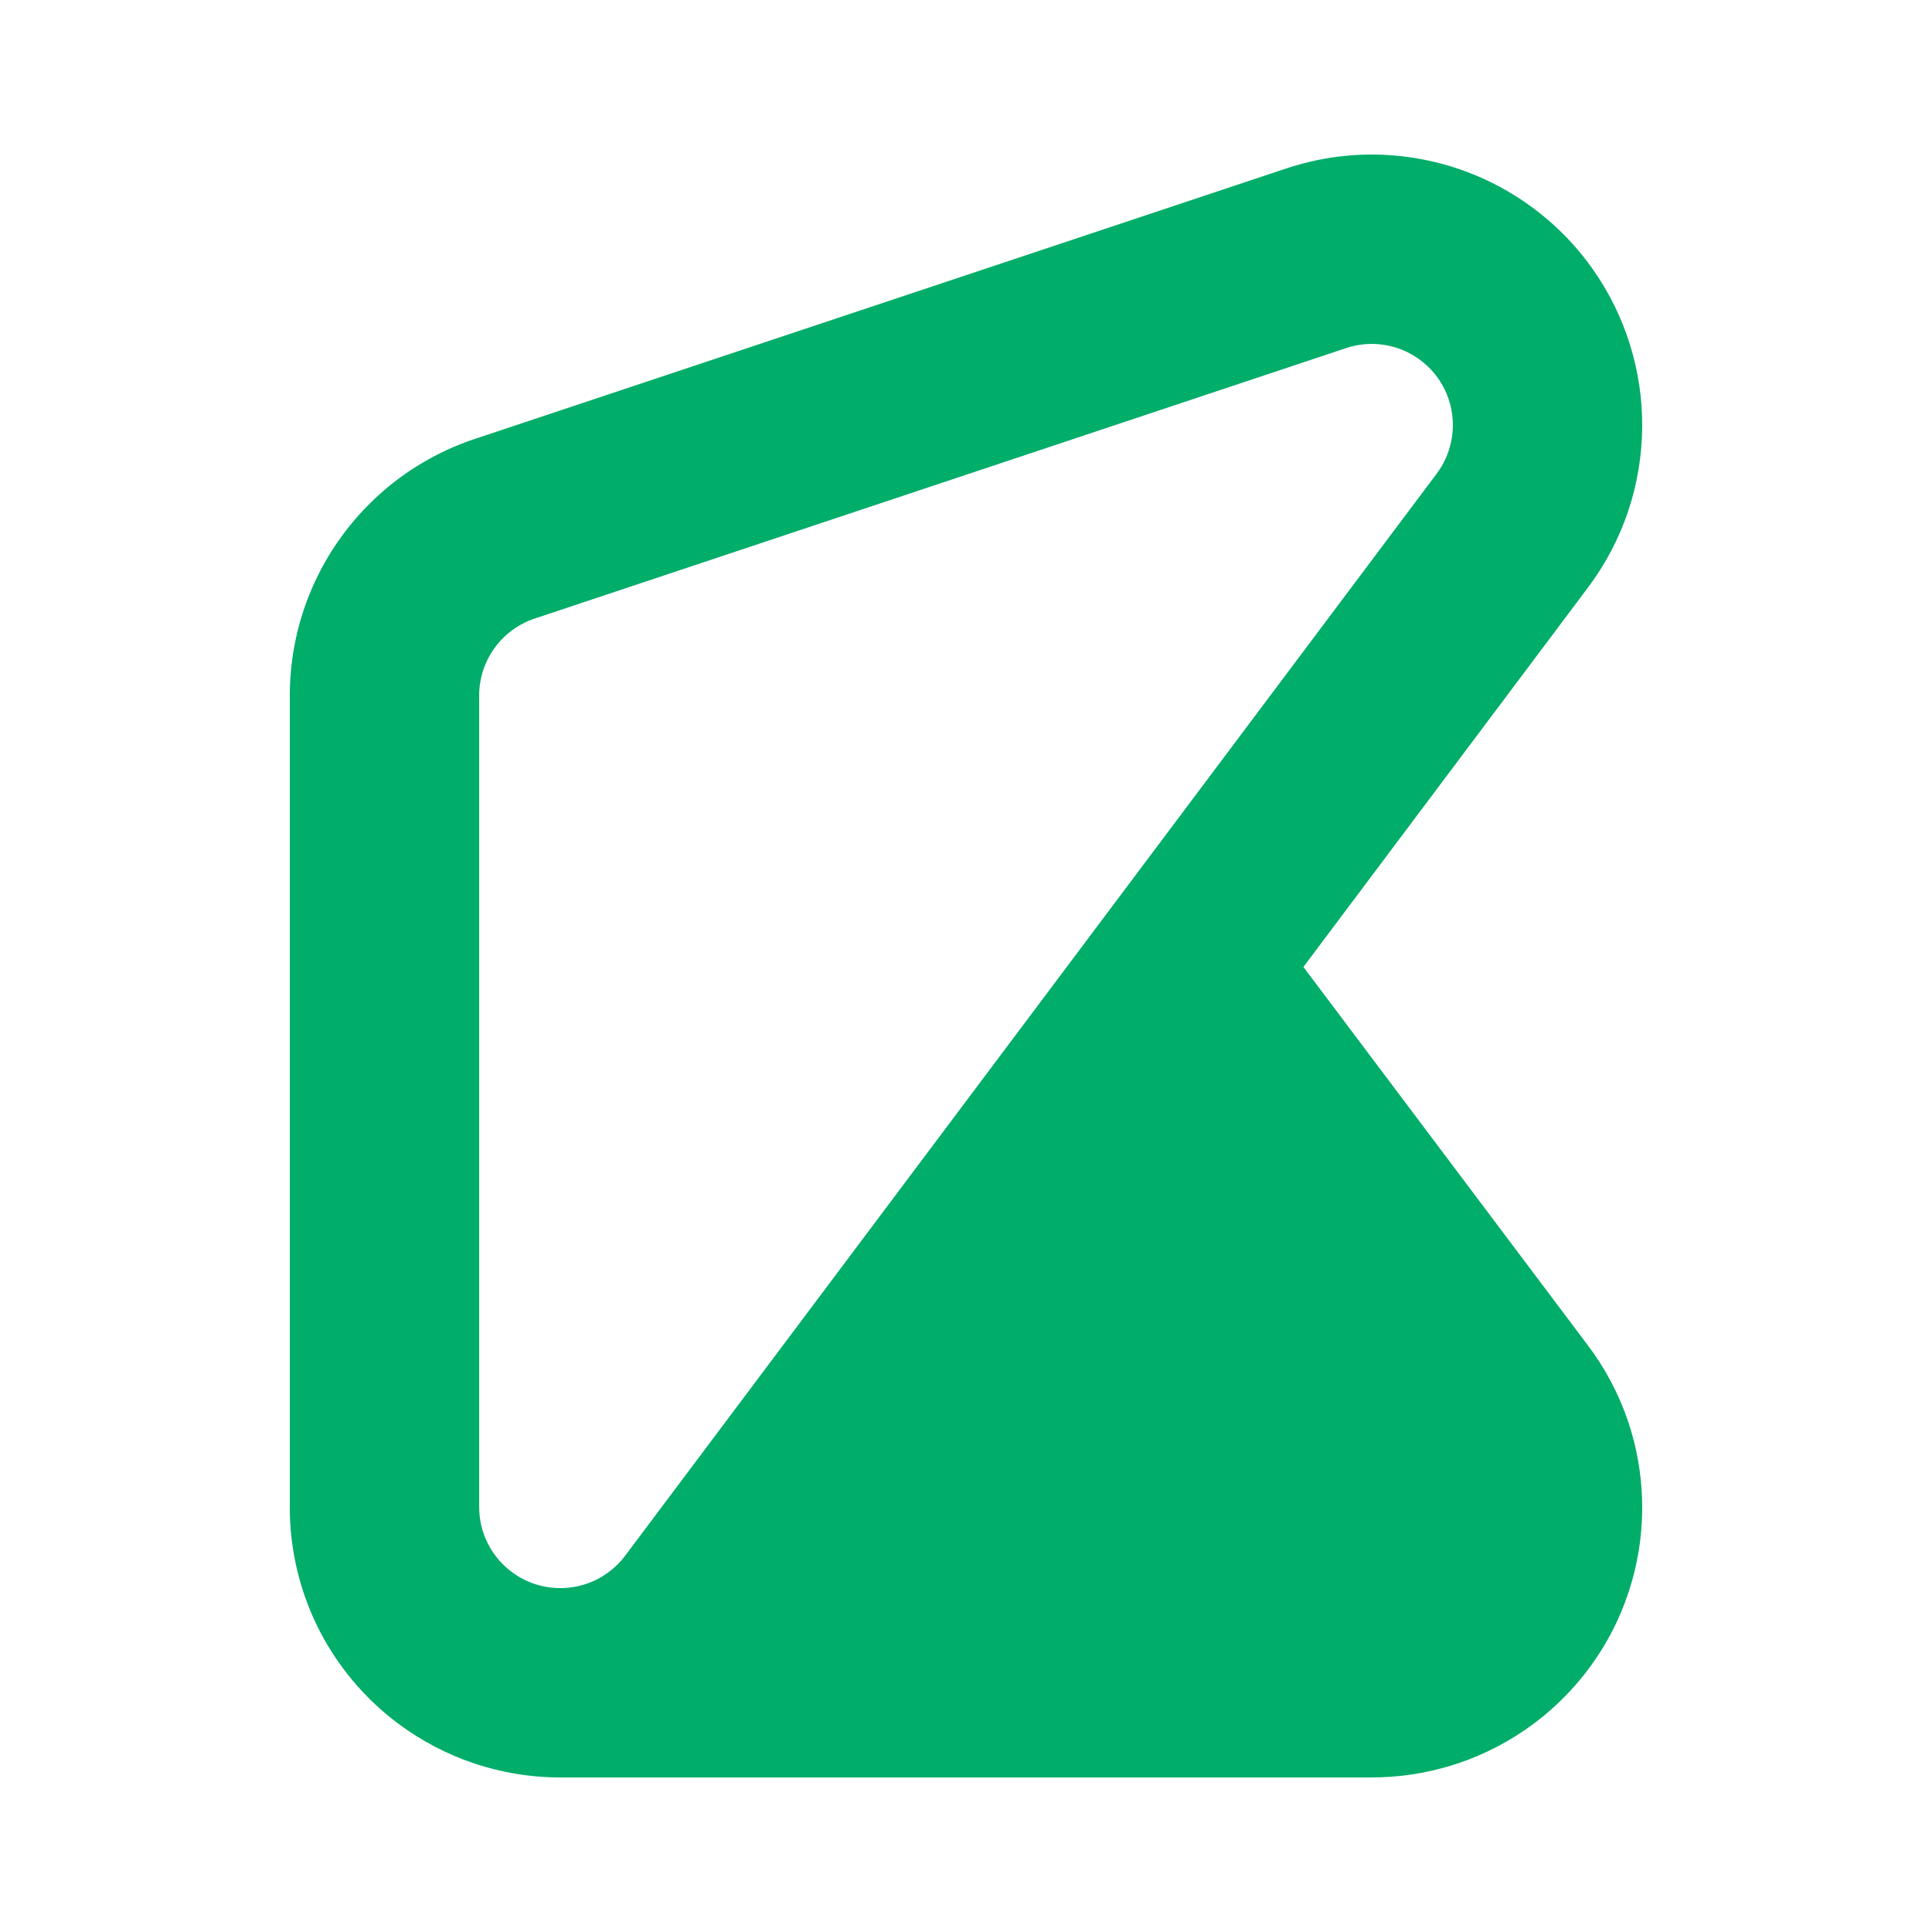
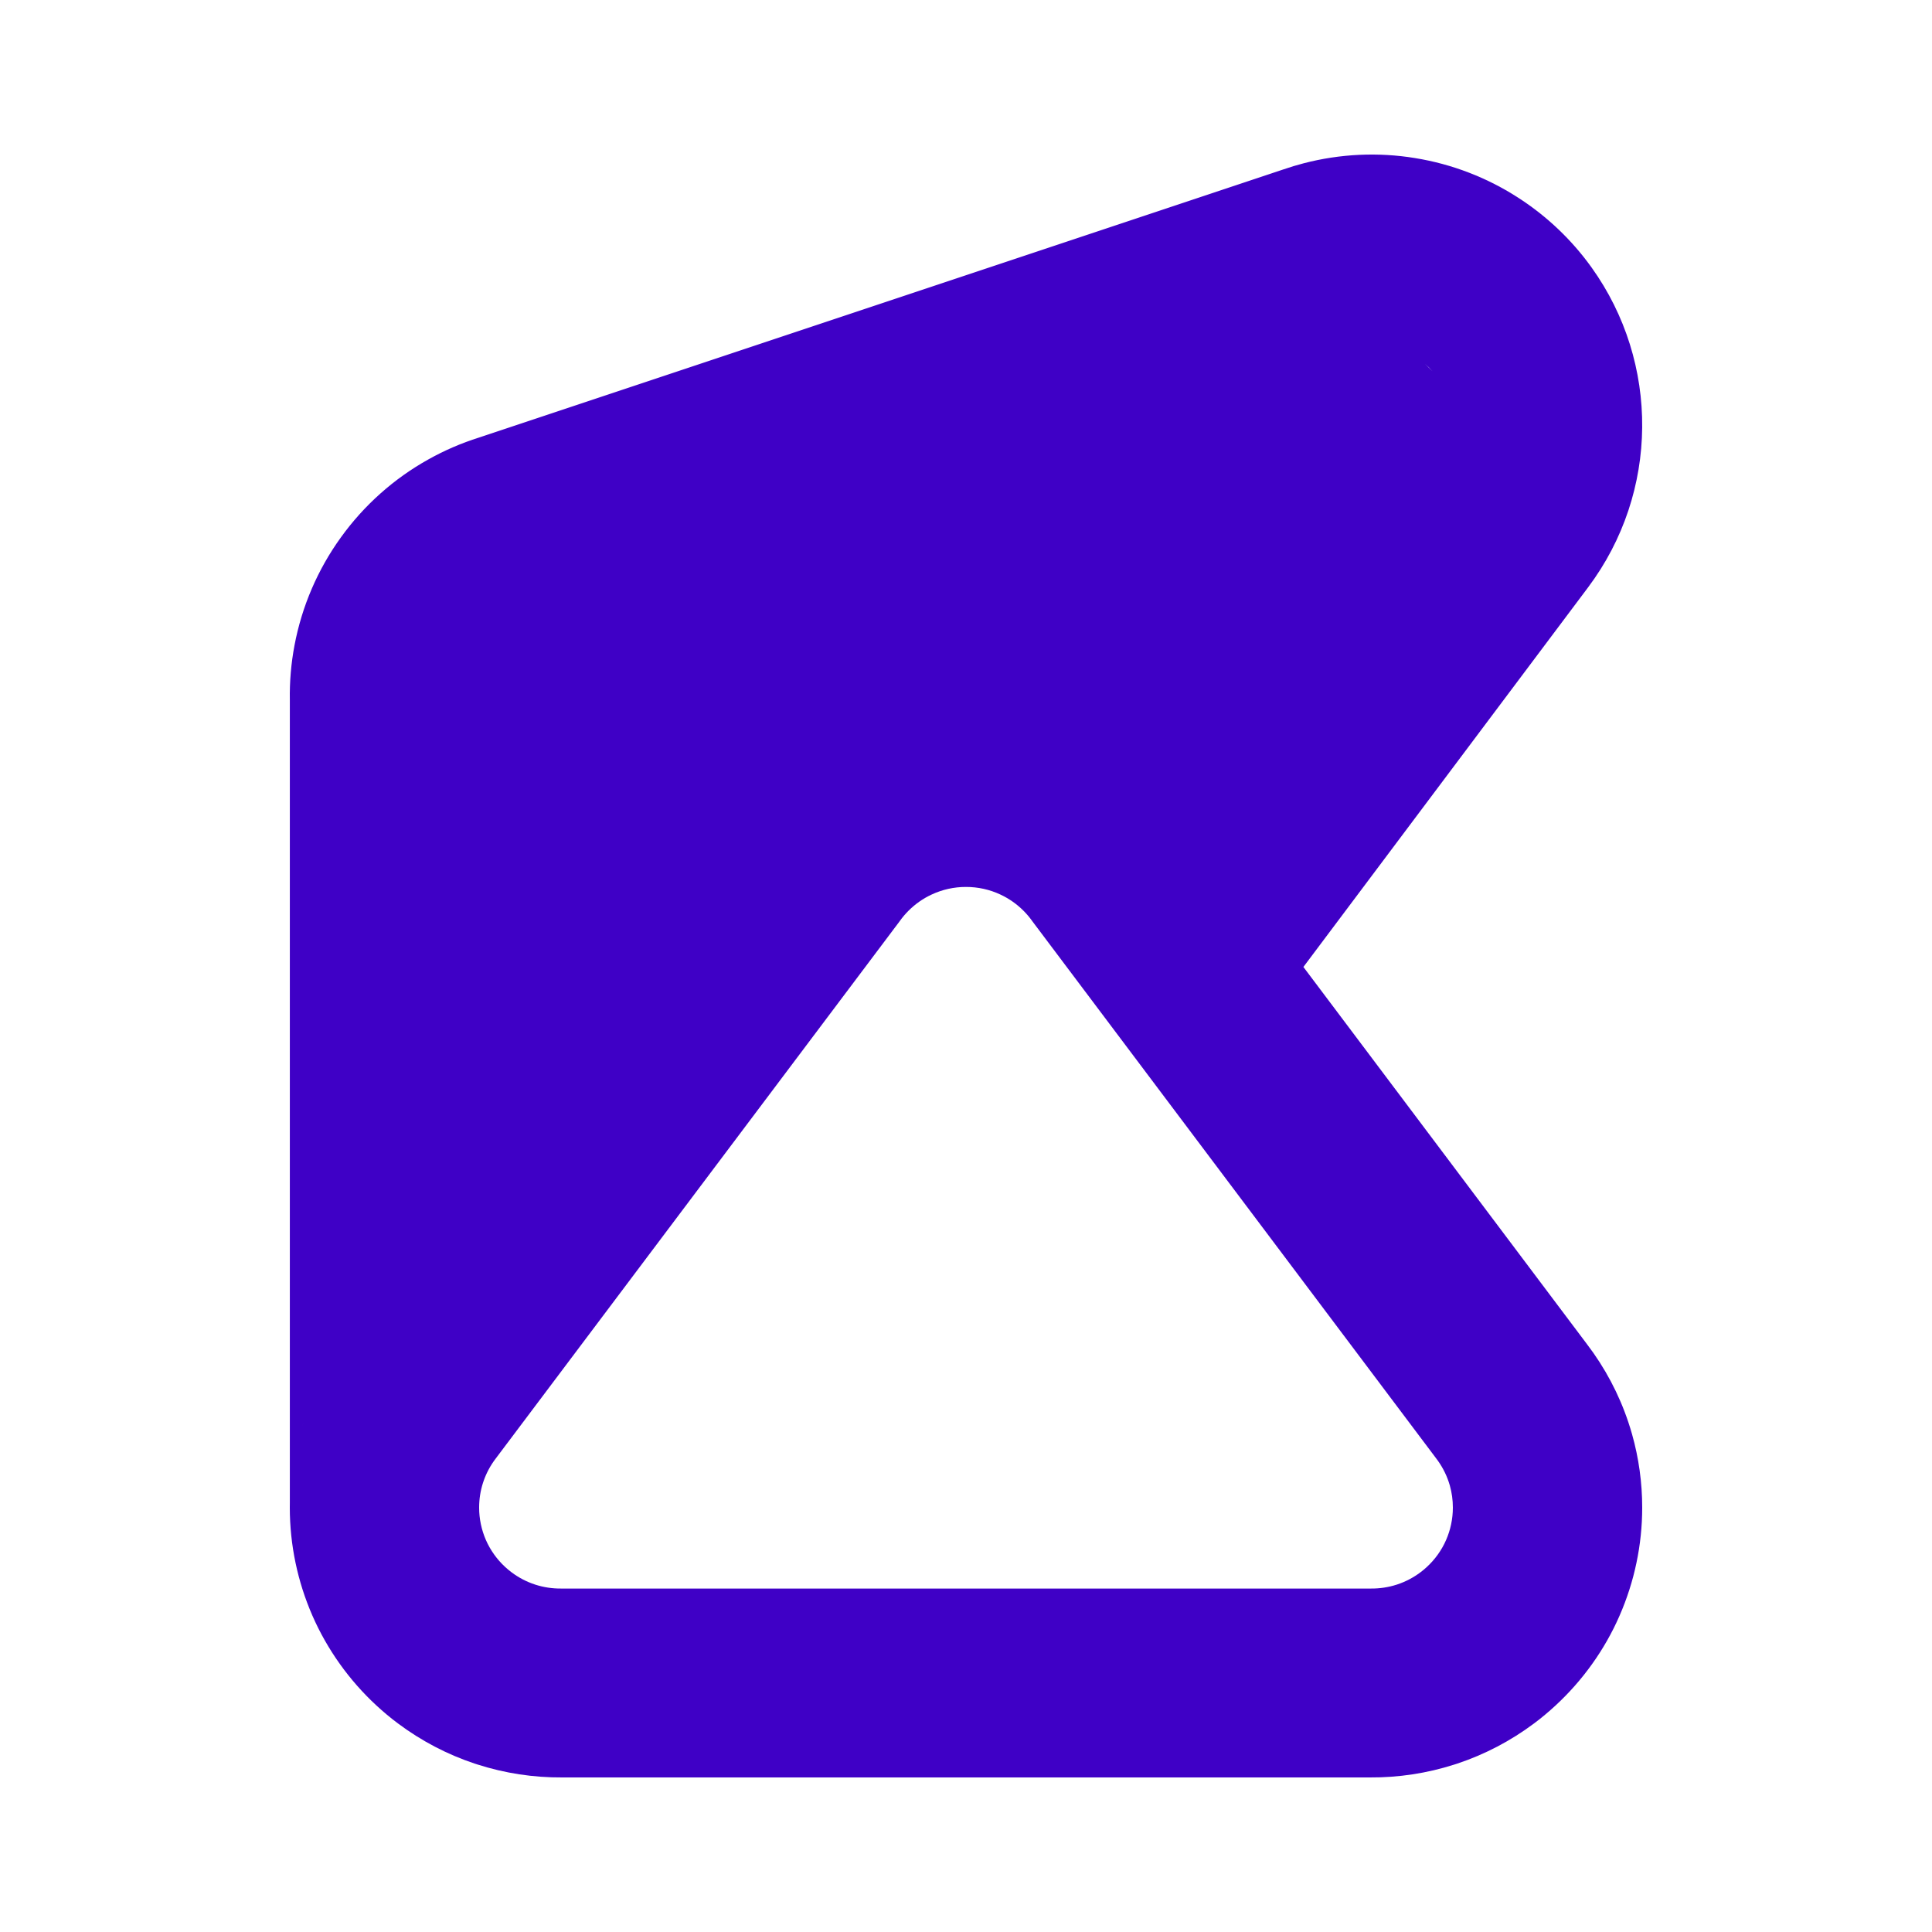
<svg xmlns="http://www.w3.org/2000/svg" width="100" height="100" viewBox="0 0 100 100" fill="none">
-   <g id="favicon">
-     <g id="logo">
-       <path id="logo_2" fill-rule="evenodd" clip-rule="evenodd" d="M66.44 8.765C66.782 8.647 67.127 8.543 67.466 8.455C69.368 7.958 71.334 7.87 73.237 8.181C75.151 8.49 76.989 9.195 78.626 10.262C80.076 11.203 81.343 12.406 82.357 13.813L82.382 13.848C85.913 18.776 85.891 25.479 82.2 30.402L67.464 50.05L82.139 69.57C83.069 70.788 83.796 72.154 84.283 73.614C84.352 73.821 84.417 74.03 84.477 74.243C84.823 75.469 85 76.742 85 78.032C85 78.274 84.994 78.515 84.981 78.765C84.879 80.679 84.385 82.555 83.521 84.284C82.659 86.001 81.45 87.521 79.969 88.756C79.784 88.911 79.594 89.061 79.4 89.206C78.187 90.113 76.847 90.812 75.427 91.284L75.354 91.308L75.282 91.331C73.863 91.786 72.384 92.01 70.901 92H29.099C29.063 92 29.026 92 28.99 92C28.161 92 27.333 91.926 26.517 91.779C26.535 91.782 26.552 91.785 26.57 91.788C25.944 91.678 25.324 91.526 24.714 91.33L24.638 91.306L24.621 91.3L24.571 91.284C23.152 90.812 21.813 90.113 20.6 89.206C20.406 89.061 20.216 88.911 20.023 88.75C18.55 87.521 17.341 86.001 16.474 84.274C15.615 82.555 15.12 80.679 15.019 78.756C15.006 78.515 15 78.274 15 78.032C15 77.955 15.001 77.878 15.002 77.8V77.882C14.999 78.167 15.006 78.451 15.021 78.735C15.04 79.113 15.075 79.489 15.125 79.862C15.075 79.489 15.04 79.113 15.021 78.735C15.006 78.451 14.999 78.167 15.002 77.882V36.231C14.986 35.278 15.068 34.329 15.242 33.41C15.624 31.379 16.449 29.471 17.641 27.82C18.836 26.158 20.386 24.772 22.18 23.775C23.008 23.312 23.883 22.934 24.792 22.648L66.44 8.765ZM74.416 19.556L74.408 19.545C74.105 19.124 73.726 18.764 73.287 18.479C72.793 18.157 72.246 17.948 71.67 17.855C71.099 17.762 70.515 17.788 69.94 17.938C69.829 17.967 69.72 18 69.576 18.05L27.827 31.966L27.764 31.986C27.484 32.072 27.214 32.188 26.954 32.334C26.416 32.633 25.954 33.046 25.593 33.547C25.234 34.045 24.988 34.613 24.873 35.224C24.819 35.512 24.794 35.804 24.801 36.097L24.802 36.163L24.802 77.954C24.801 78.037 24.802 78.125 24.808 78.222C24.838 78.805 24.986 79.365 25.245 79.881C25.5 80.393 25.859 80.848 26.311 81.225C26.714 81.562 27.175 81.82 27.673 81.986L27.691 81.992C28.183 82.153 28.701 82.222 29.22 82.194C29.798 82.164 30.366 82.015 30.878 81.759C31.395 81.5 31.854 81.135 32.224 80.694C32.271 80.637 32.317 80.579 32.361 80.52L74.359 24.522C75.467 23.045 75.474 21.032 74.416 19.556Z" fill="#00AD69" />
-     </g>
-   </g>
+   <path fill-rule="evenodd" clip-rule="evenodd" d="M66.44 8.765C66.782 8.647 67.127 8.543 67.466 8.455C69.368 7.958 71.334 7.87 73.237 8.181C75.151 8.49 76.989 9.195 78.626 10.262C80.076 11.203 81.343 12.406 82.357 13.813L82.382 13.848C85.913 18.776 85.891 25.479 82.199 30.402L67.464 50.05L82.139 69.57C83.069 70.788 83.796 72.154 84.283 73.614C84.352 73.821 84.417 74.03 84.477 74.243C84.823 75.469 85 76.742 85 78.032C85 78.274 84.994 78.515 84.981 78.765C84.879 80.679 84.385 82.555 83.521 84.284C82.659 86.001 81.45 87.521 79.969 88.756C79.784 88.911 79.594 89.061 79.4 89.206C78.187 90.113 76.847 90.812 75.427 91.284L75.354 91.308L75.282 91.331C73.863 91.786 72.384 92.01 70.901 92H29.099C27.616 92.01 26.138 91.786 24.714 91.33C24.646 91.308 24.645 91.308 24.573 91.284L24.571 91.284C23.152 90.812 21.813 90.113 20.6 89.206C20.406 89.061 20.216 88.911 20.023 88.75C18.55 87.521 17.341 86.001 16.474 84.274C15.615 82.555 15.12 80.679 15.019 78.756C15.006 78.515 15 78.274 15 78.032C15 77.955 15.001 77.878 15.002 77.8V36.231C14.986 35.278 15.068 34.329 15.242 33.41C15.624 31.379 16.449 29.471 17.641 27.82C18.836 26.158 20.386 24.772 22.18 23.775C23.008 23.312 23.883 22.934 24.792 22.648L66.44 8.765ZM15.667 73.765L15.668 73.764C15.685 73.711 15.69 73.695 15.7 73.666C15.69 73.695 15.685 73.712 15.667 73.765ZM73.757 18.833C73.889 18.959 74.018 19.087 74.145 19.217C74.025 19.081 73.895 18.953 73.757 18.833ZM29.043 82.223L29.071 82.223L70.957 82.223C71.409 82.227 71.857 82.16 72.286 82.023L72.328 82.009C72.752 81.868 73.152 81.659 73.52 81.384C73.579 81.339 73.638 81.293 73.691 81.249C74.136 80.878 74.5 80.42 74.757 79.908C75.015 79.393 75.164 78.827 75.194 78.253C75.198 78.18 75.2 78.106 75.2 78.032C75.2 77.64 75.147 77.258 75.044 76.893C75.026 76.83 75.007 76.768 74.986 76.706C74.839 76.266 74.619 75.854 74.318 75.462L53.457 47.714L53.419 47.662C53.286 47.476 53.137 47.301 52.968 47.132C52.624 46.789 52.227 46.511 51.786 46.304C51.227 46.041 50.619 45.907 49.998 45.908C49.381 45.907 48.773 46.041 48.209 46.307C47.773 46.511 47.376 46.789 47.027 47.137C46.863 47.301 46.714 47.476 46.581 47.662L46.543 47.714L25.664 75.486C25.381 75.854 25.161 76.266 25.014 76.707L25 76.749C24.868 77.159 24.8 77.589 24.8 78.032C24.8 78.106 24.802 78.18 24.805 78.249C24.836 78.827 24.985 79.393 25.241 79.904C25.5 80.42 25.864 80.878 26.306 81.246C26.363 81.293 26.421 81.339 26.48 81.384C26.848 81.659 27.248 81.868 27.671 82.008L27.715 82.023C28.143 82.16 28.591 82.227 29.043 82.223Z" fill="#3F00C6" />
</svg>
